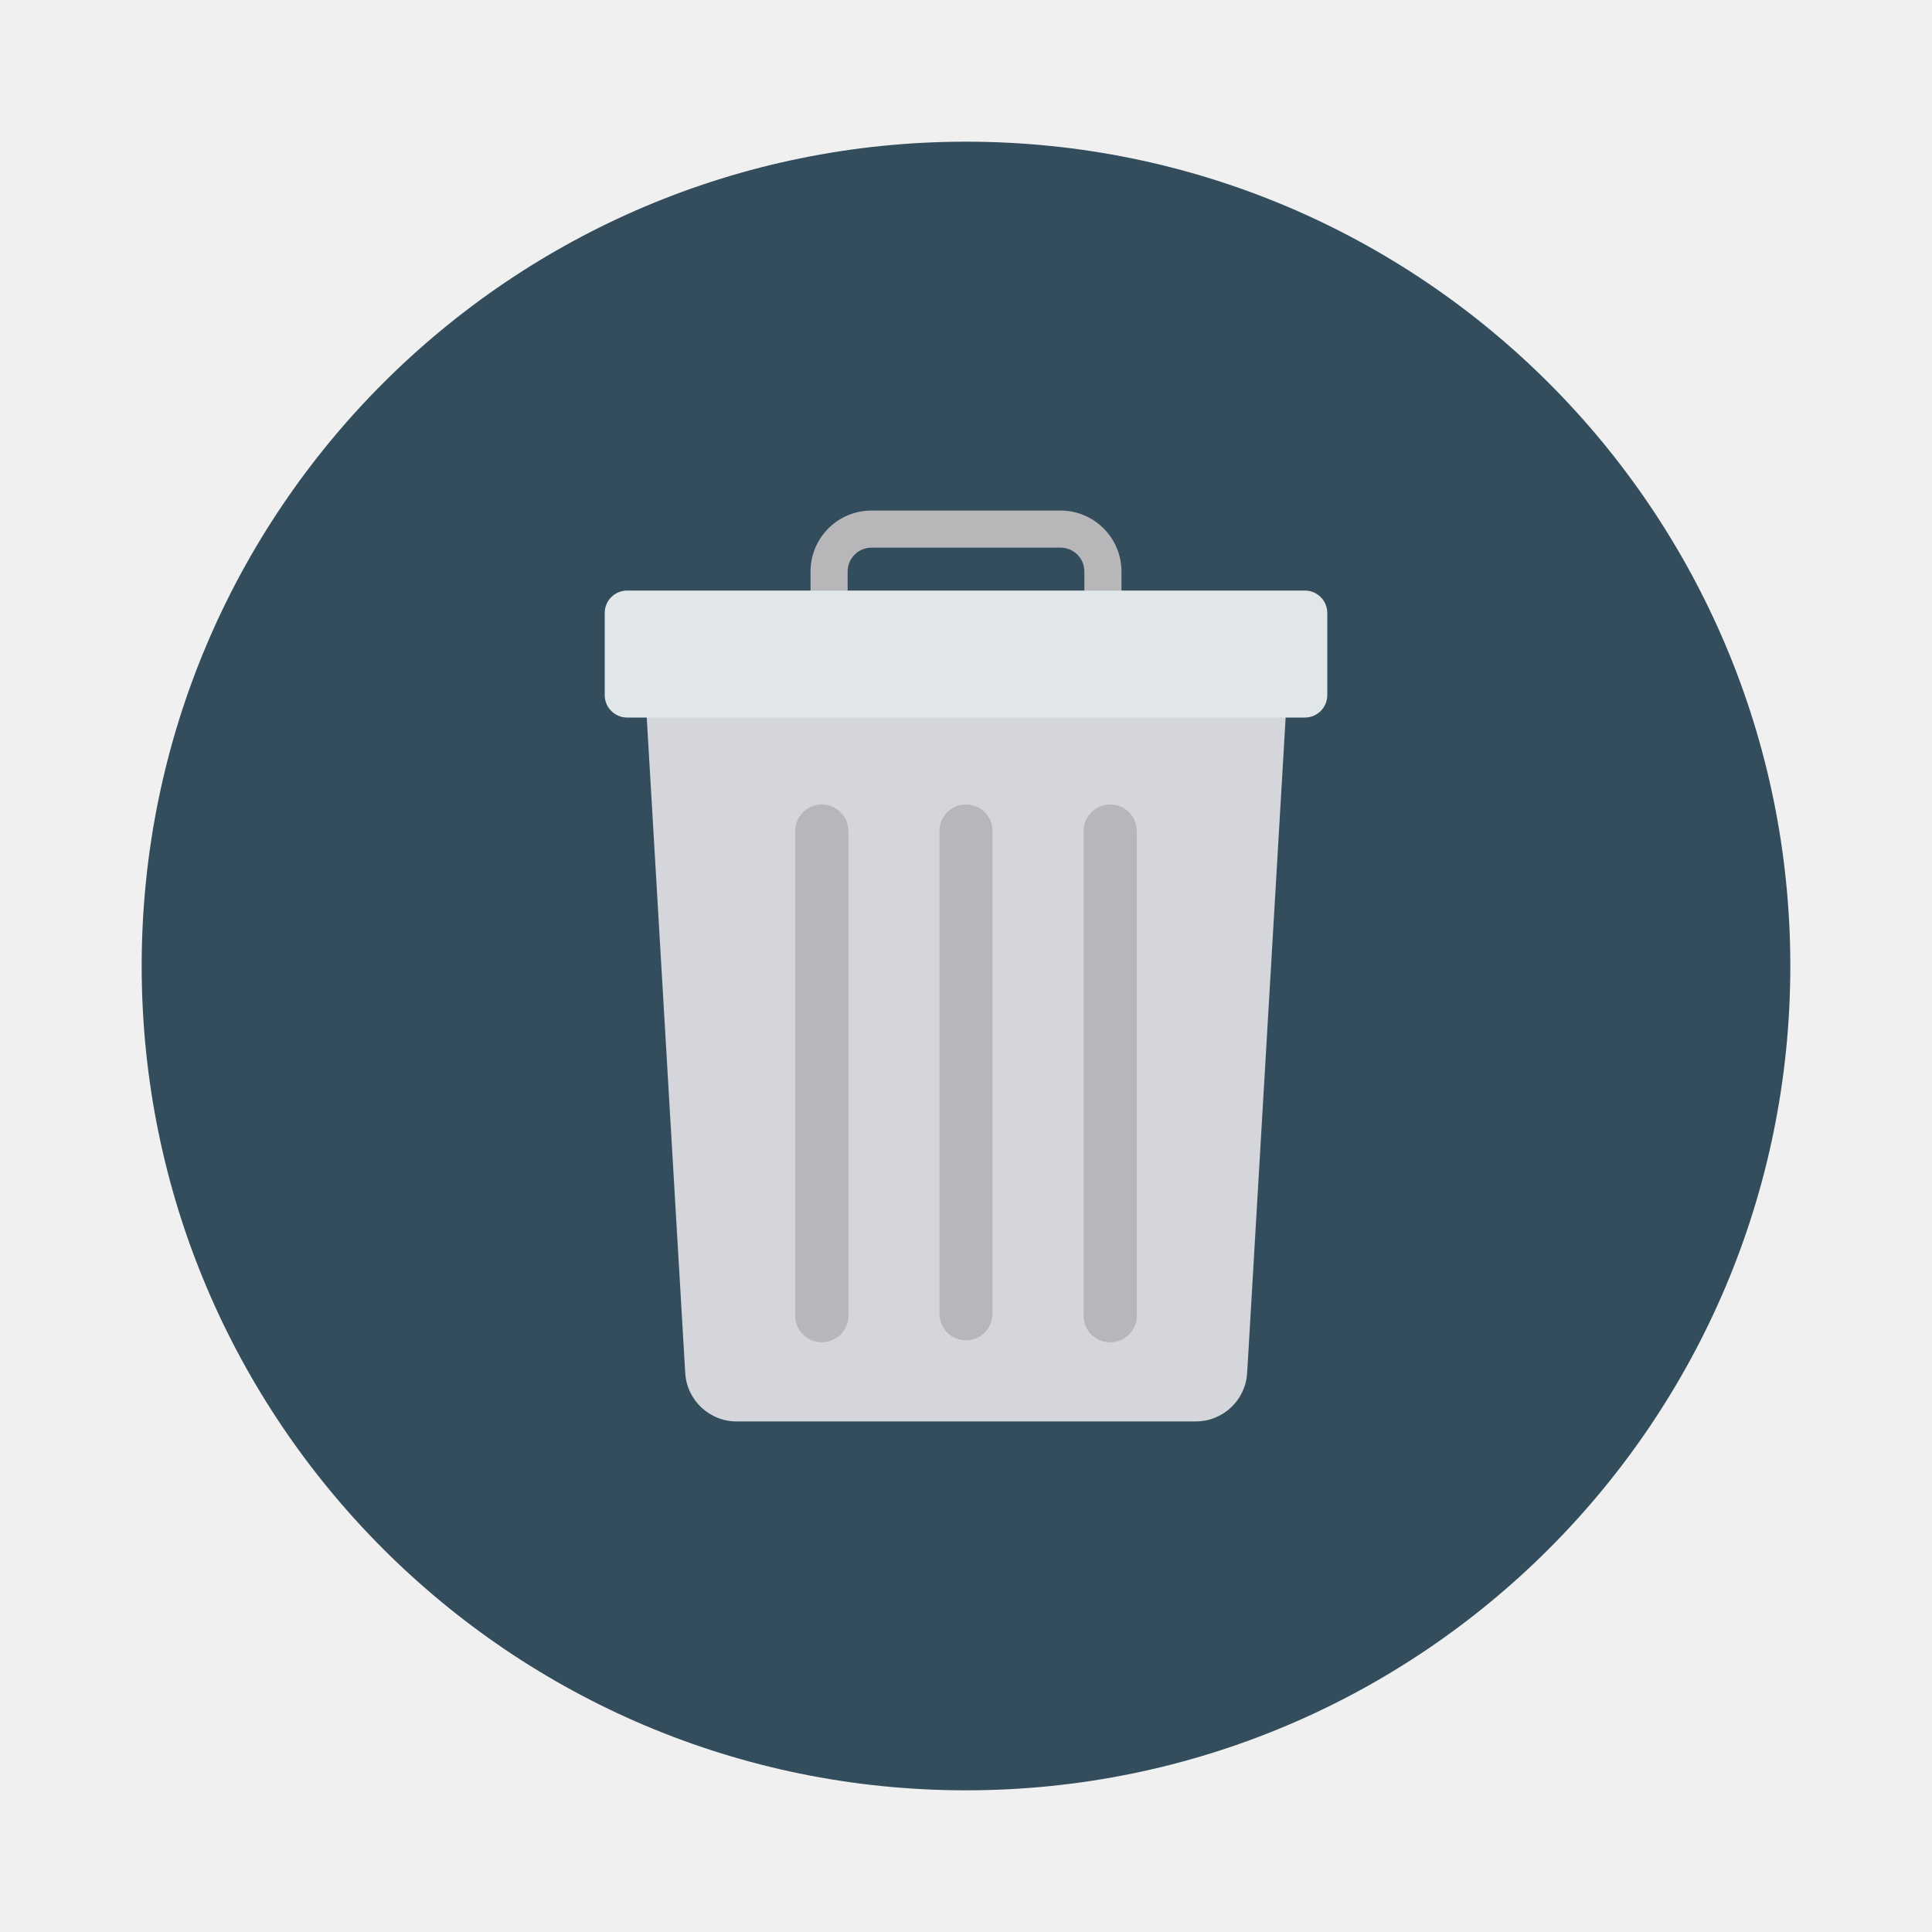
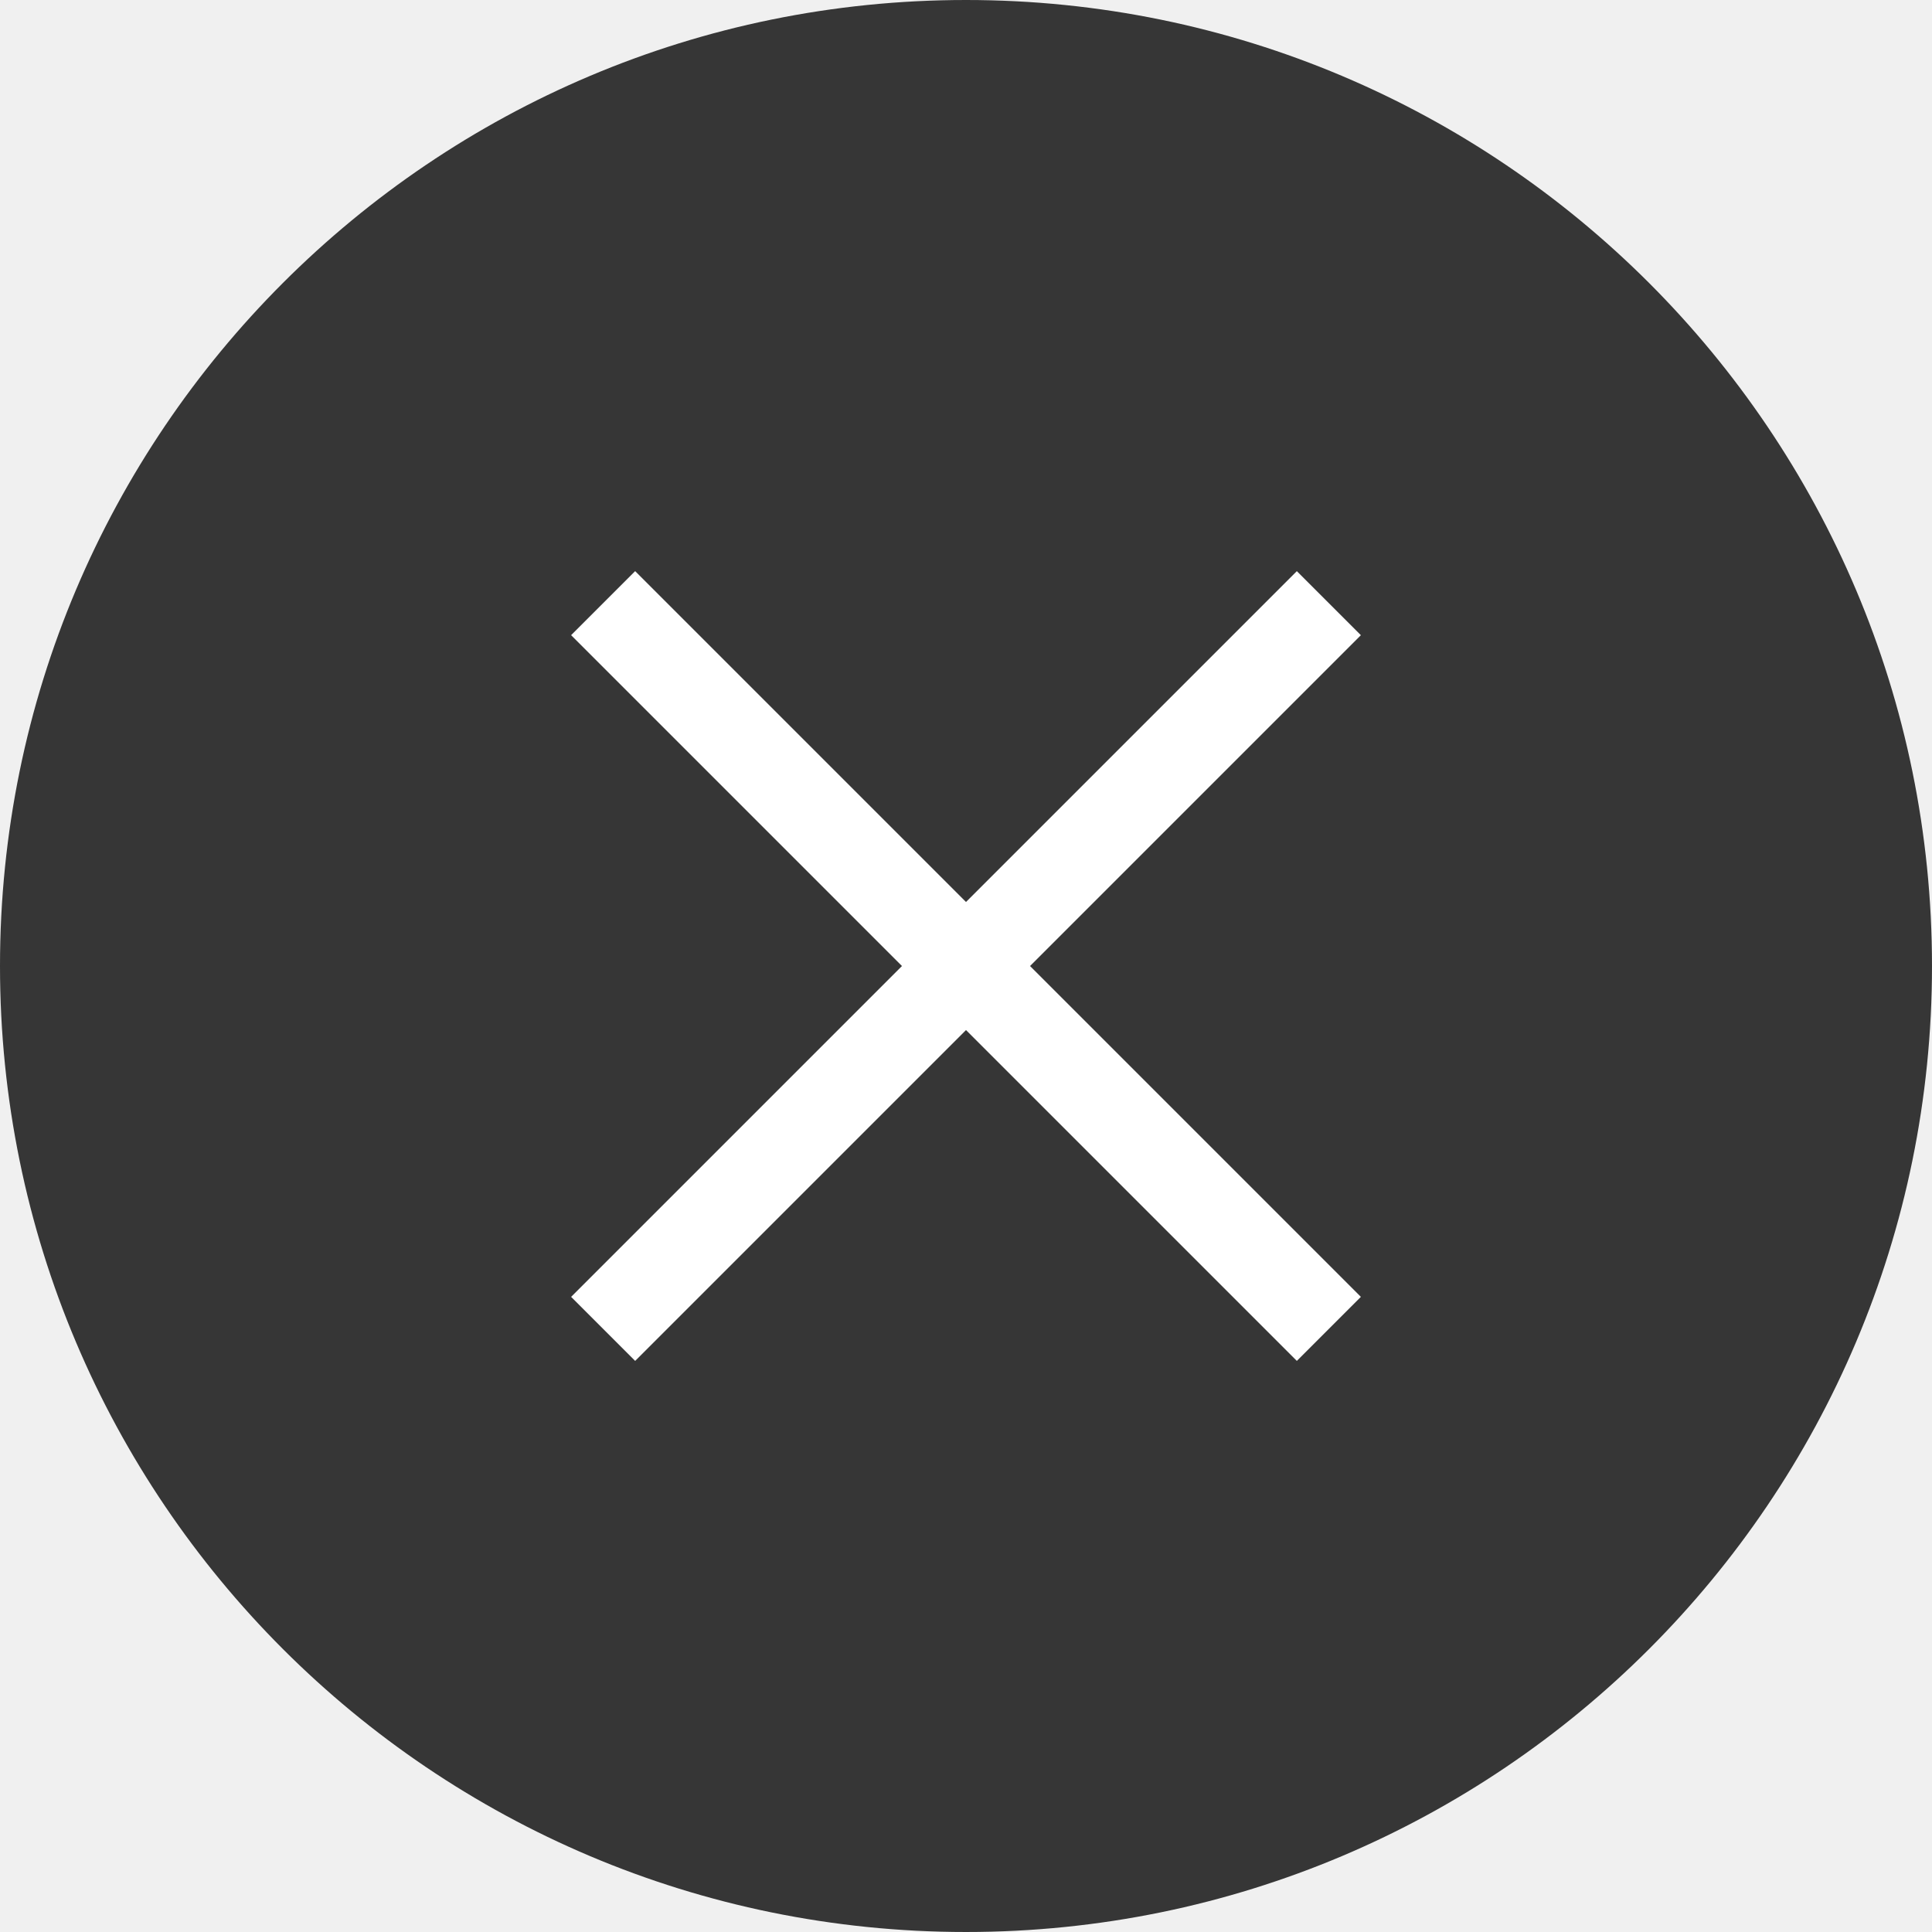
- <svg xmlns="http://www.w3.org/2000/svg" id="Layer_1" height="512" viewBox="0 0 150 150" width="512" data-name="Layer 1">
-   <circle cx="75" cy="75" fill="#334d5c" r="64" />
-   <path d="m65.81 47.16v-2.79a1.85 1.85 0 0 1 1.85-1.85h14.68a1.85 1.85 0 0 1 1.85 1.85v2.79h2.88v-2.79a4.73 4.73 0 0 0 -4.73-4.73h-14.68a4.73 4.73 0 0 0 -4.73 4.73v2.79z" fill="#b7b7ba" />
-   <path d="m50 52.08 3.2 54.5a4 4 0 0 0 4 3.78h35.63a4 4 0 0 0 4-3.78l3.2-54.5z" fill="#d5d6db" />
-   <rect fill="#e1e6e9" height="9.86" rx="1.74" width="56.1" x="46.95" y="45.85" />
-   <g fill="#b6b7ba">
-     <path d="m63.8 62.46a2.06 2.06 0 0 0 -2.06 2.06v37.48a2.07 2.07 0 1 0 4.13 0v-37.48a2.07 2.07 0 0 0 -2.07-2.06z" />
-     <path d="m75 62.46a2.06 2.06 0 0 0 -2.06 2.06v37.48a2.06 2.06 0 1 0 4.12 0v-37.48a2.06 2.06 0 0 0 -2.06-2.06z" />
-     <path d="m86.2 62.46a2.07 2.07 0 0 0 -2.07 2.06v37.48a2.07 2.07 0 1 0 4.13 0v-37.48a2.06 2.06 0 0 0 -2.06-2.06z" />
+ <svg xmlns="http://www.w3.org/2000/svg" version="1.1" width="512" height="512" x="0" y="0" viewBox="0 0 511.999 511.999" style="enable-background:new 0 0 512 512" xml:space="preserve" class="">
+   <g>
+     <circle style="" cx="255.999" cy="255.999" r="255.999" fill="#363636" data-original="#e21b1b" />
+     <g>
+       <rect x="244.002" y="120.008" transform="matrix(0.7071 -0.7071 0.7071 0.7071 -106.0397 256.0022)" style="" width="24" height="271.988" fill="#ffffff" data-original="#ffffff" class="" />
+       <rect x="120.008" y="244.007" transform="matrix(0.7071 -0.7071 0.7071 0.7071 -106.0428 256.0035)" style="" width="271.988" height="24" fill="#ffffff" data-original="#ffffff" class="" />
+     </g>
+     <g>
+ </g>
+     <g>
+ </g>
+     <g>
+ </g>
+     <g>
+ </g>
+     <g>
+ </g>
+     <g>
+ </g>
+     <g>
+ </g>
+     <g>
+ </g>
+     <g>
+ </g>
+     <g>
+ </g>
+     <g>
+ </g>
+     <g>
+ </g>
+     <g>
+ </g>
+     <g>
+ </g>
+     <g>
+ </g>
  </g>
</svg>
